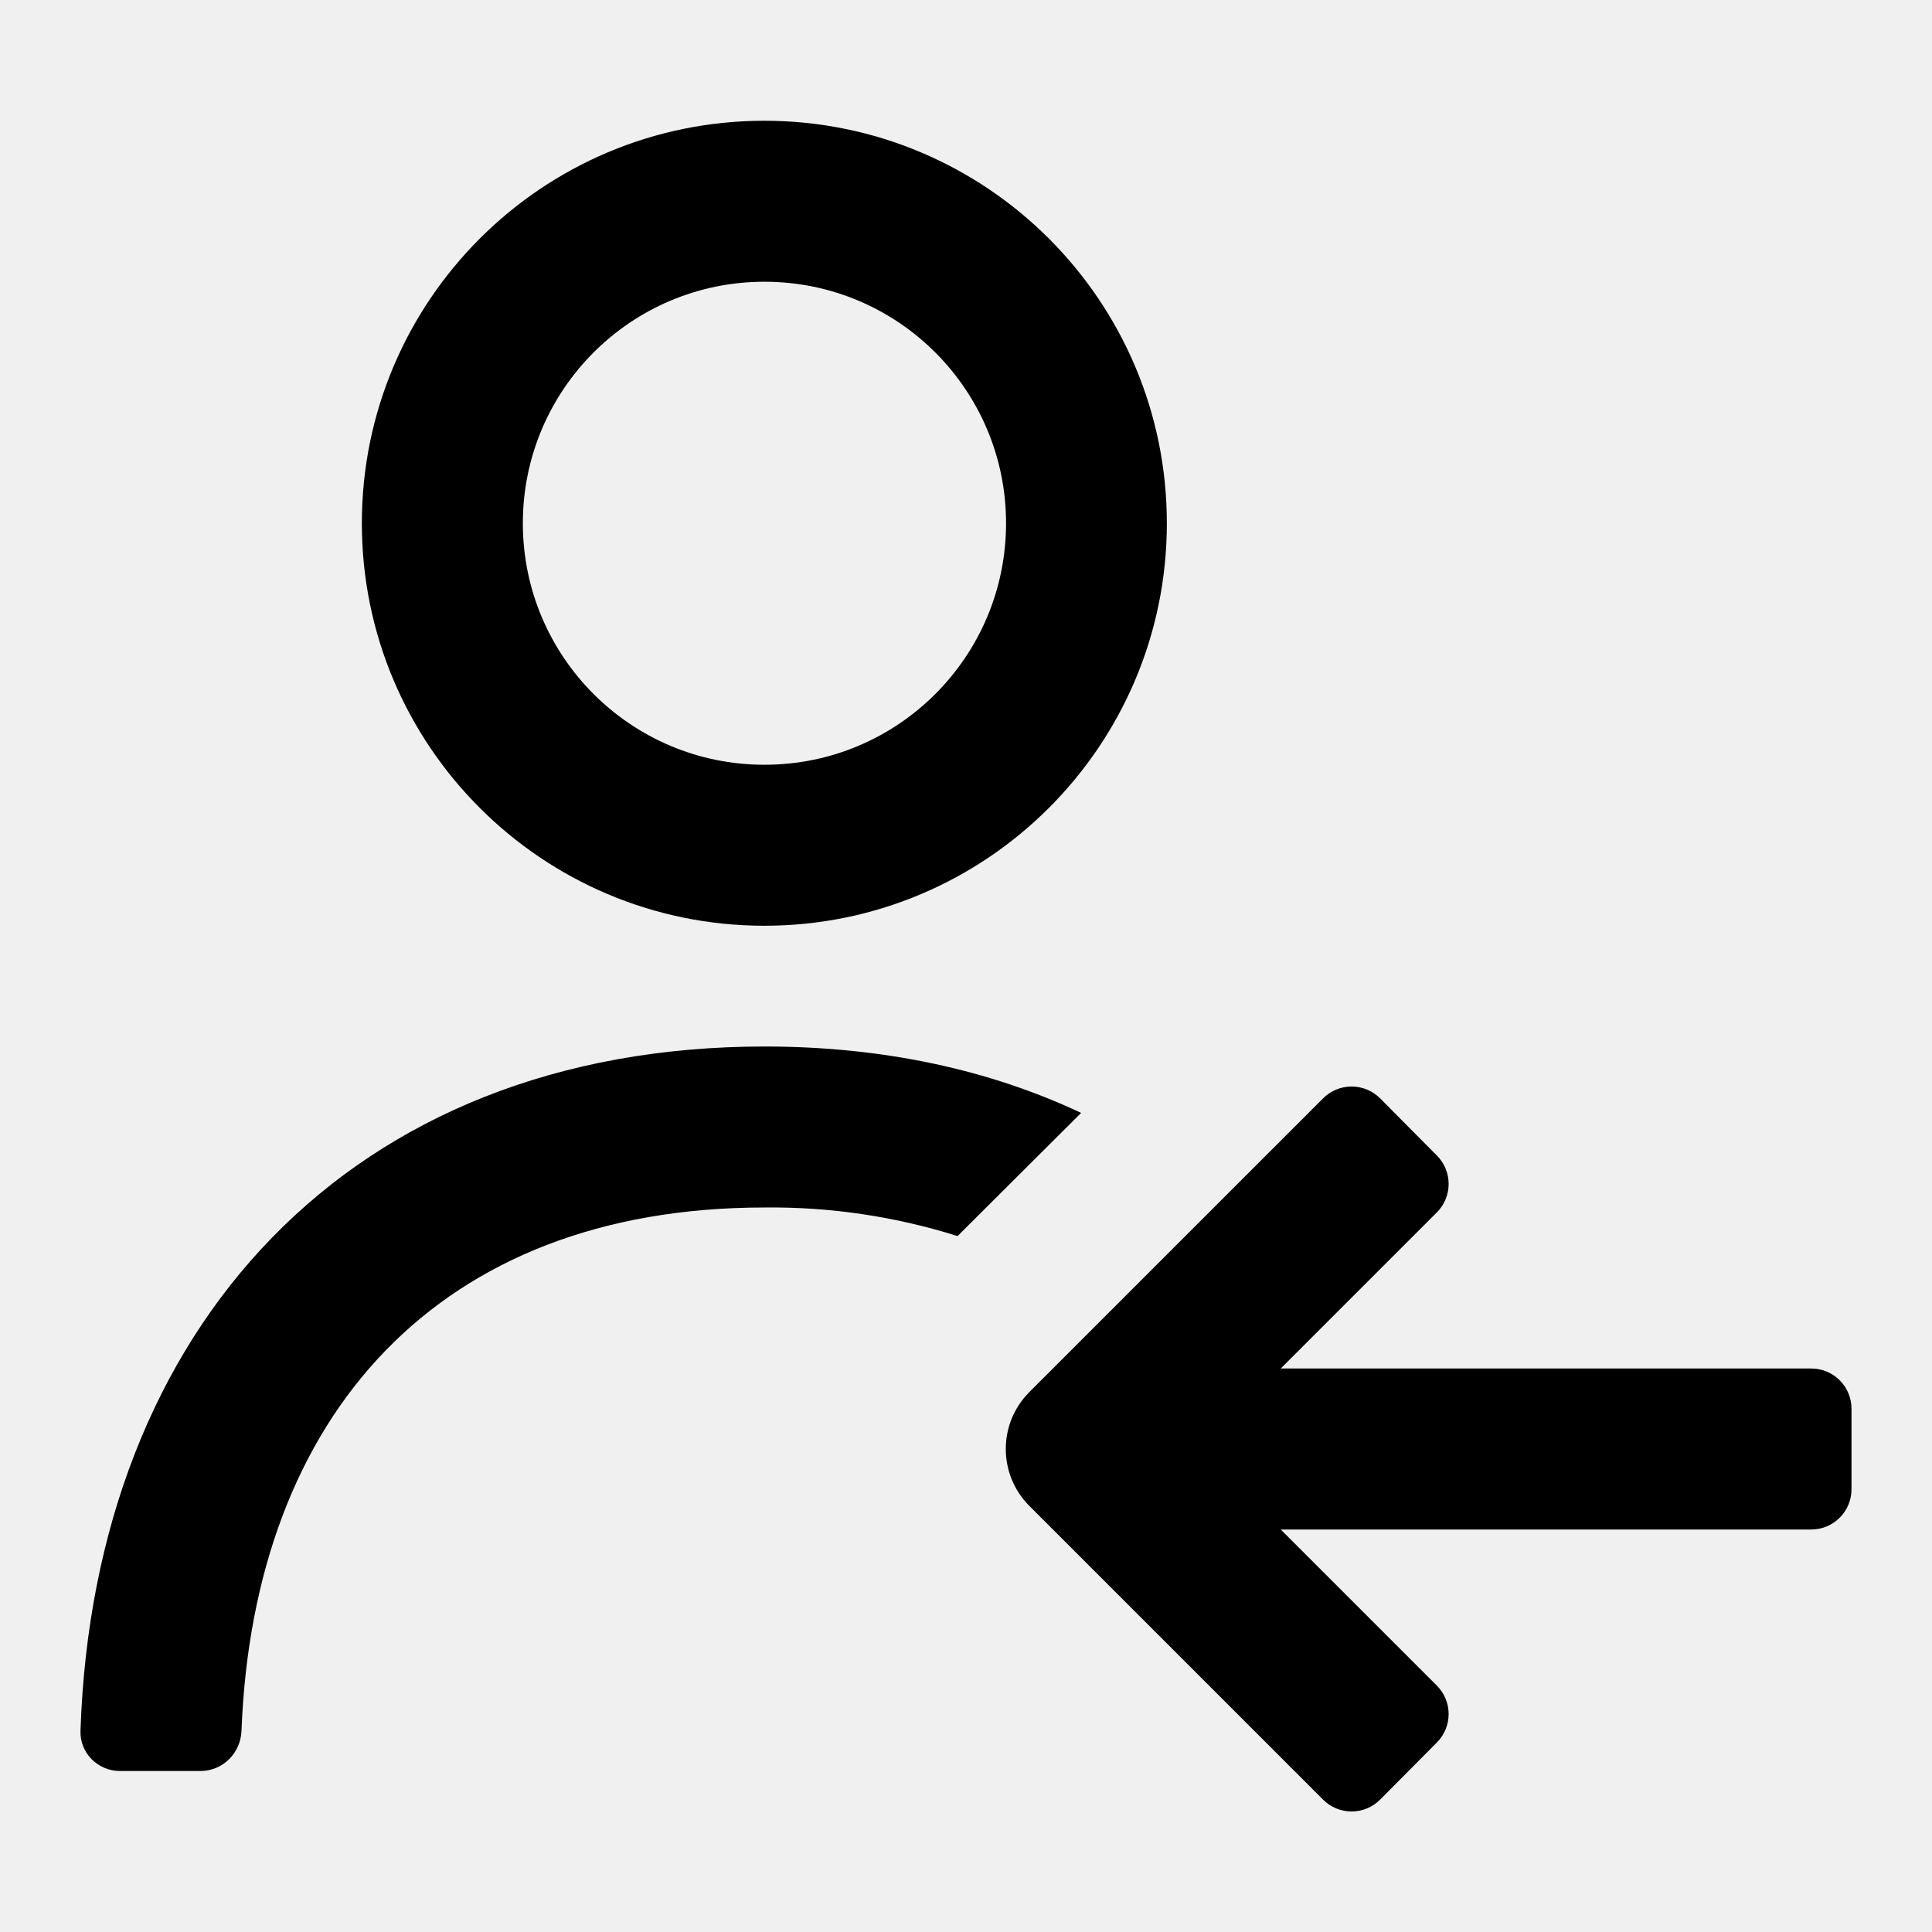
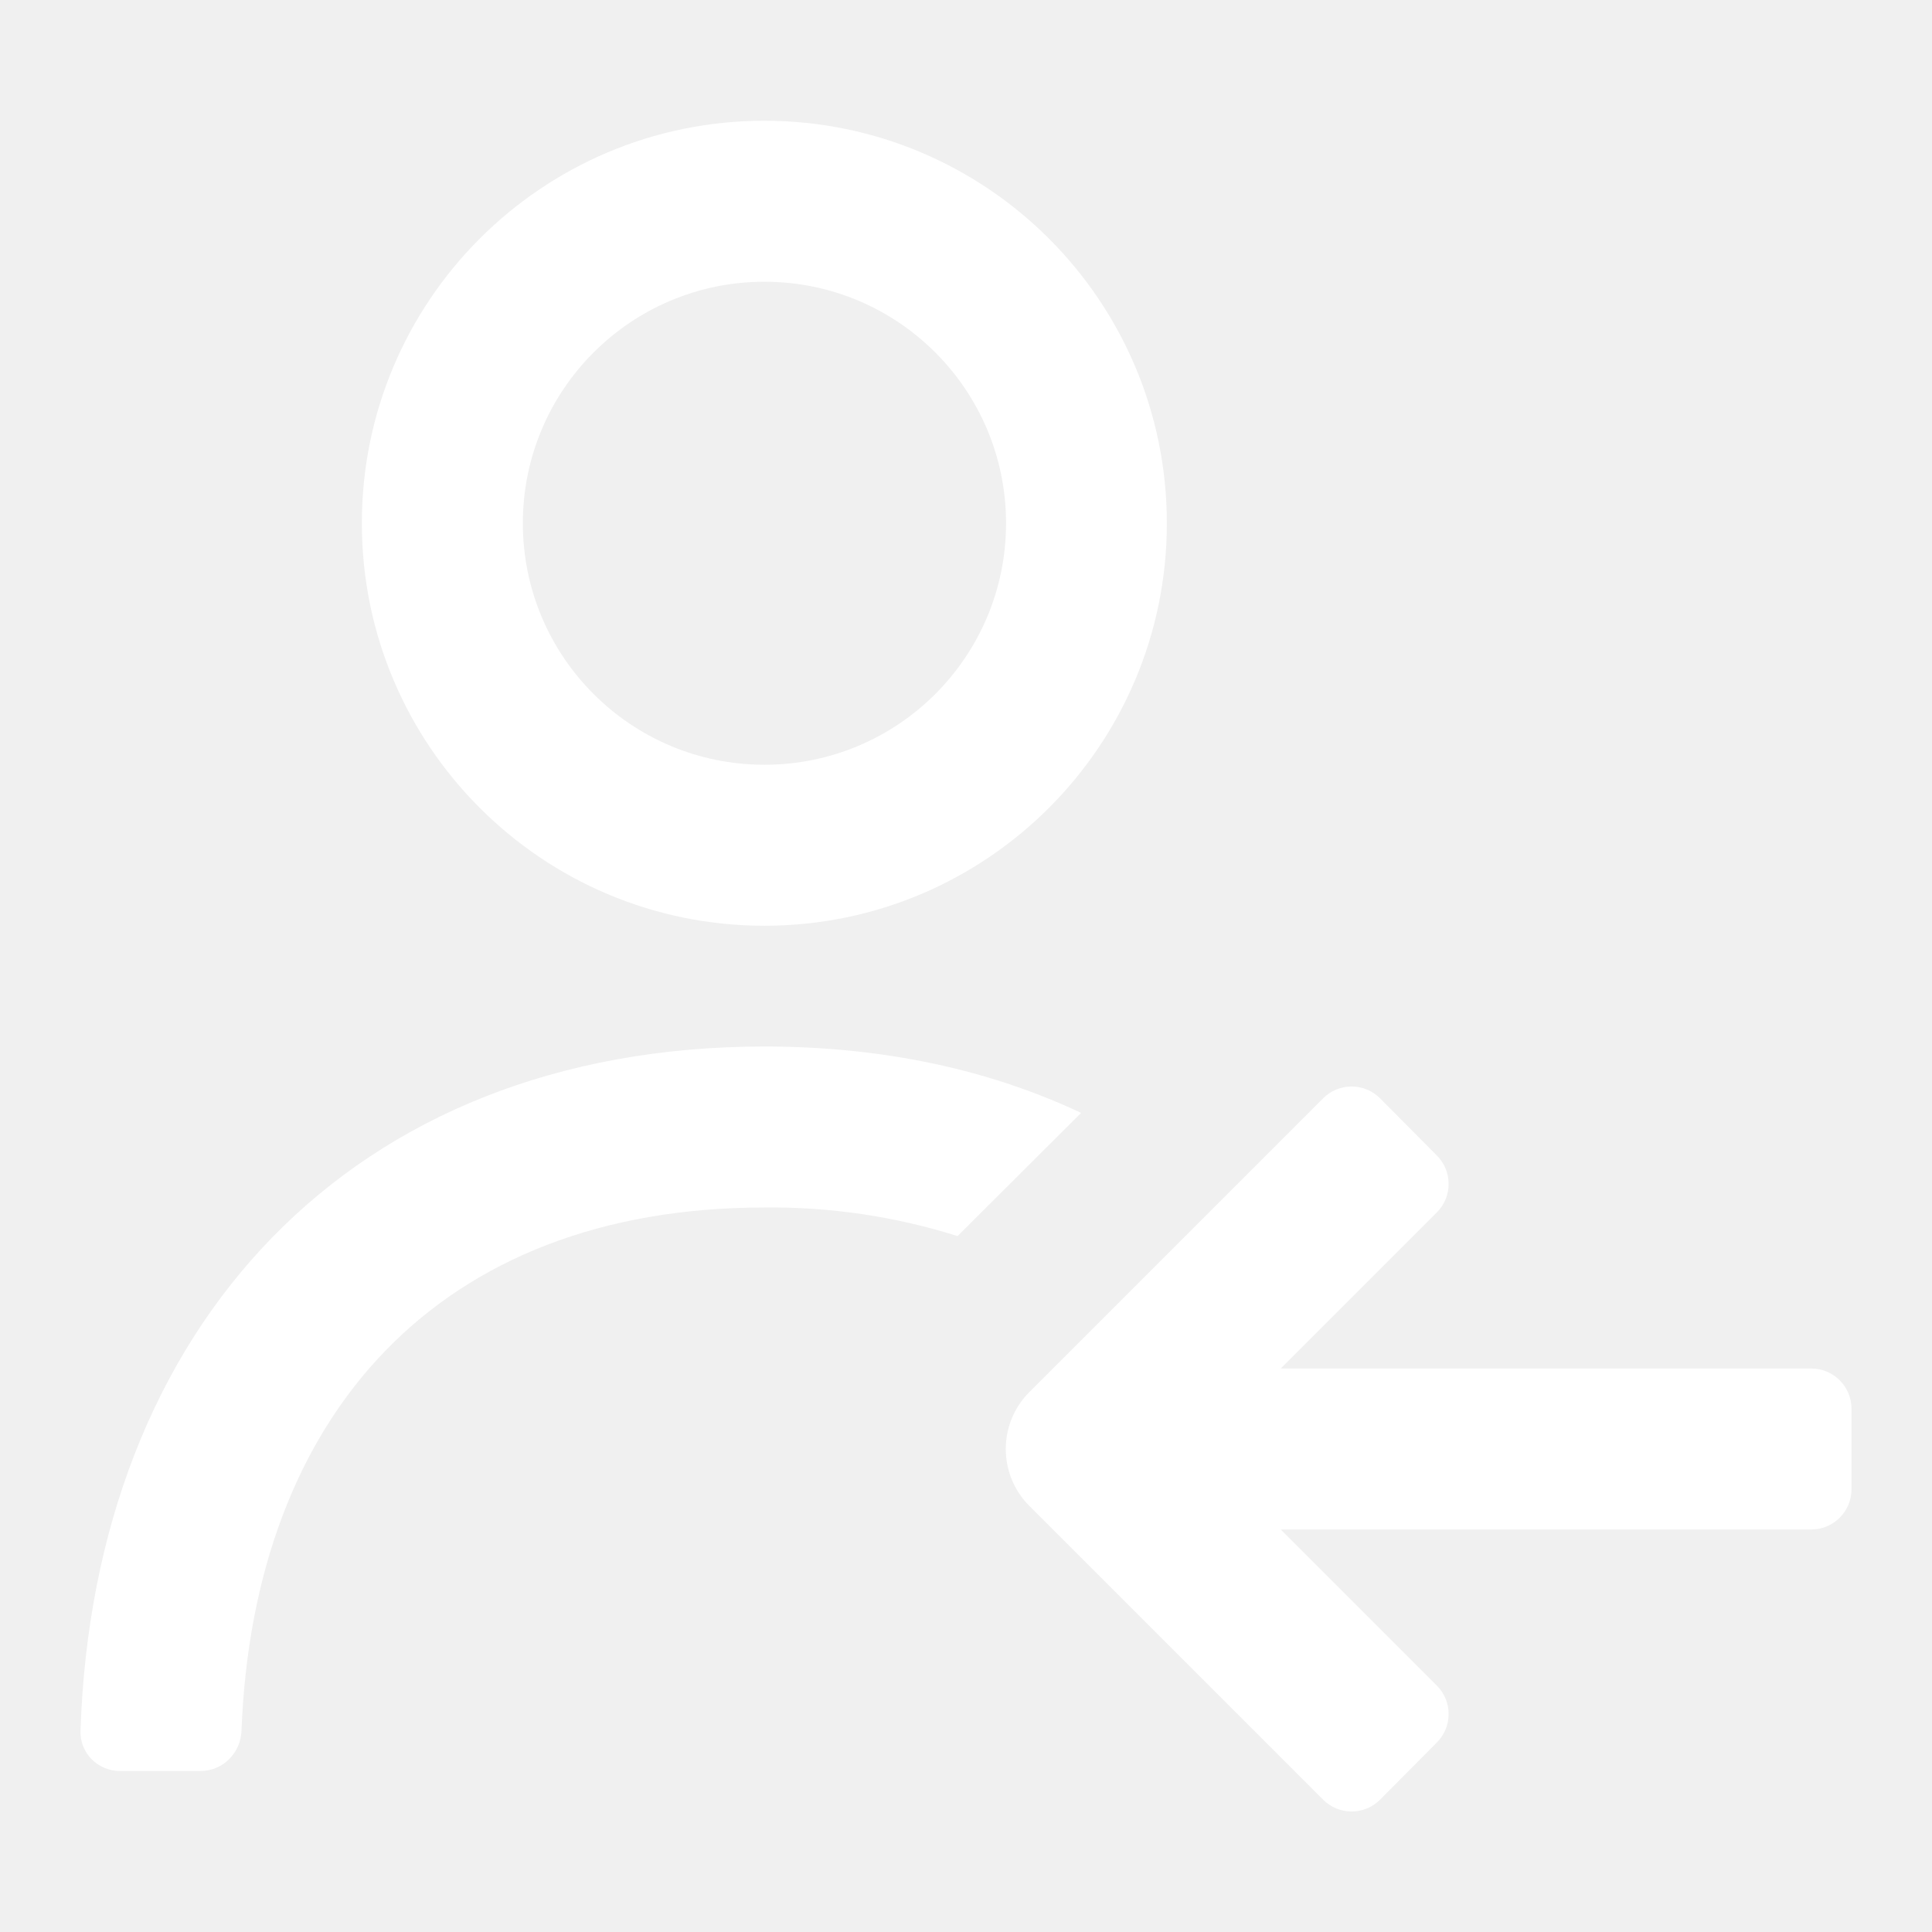
- <svg xmlns="http://www.w3.org/2000/svg" fill="currentColor" viewBox="0 0 48 48" width="1em" height="1em">
+ <svg xmlns="http://www.w3.org/2000/svg" fill="white" viewBox="0 0 48 48" width="1em" height="1em">
  <path d="M18.99 3a10 10 0 1 1 0 20 10 10 0 0 1 0-20Zm0 4a6 6 0 1 0 0 12.00A6 6 0 0 0 19 7ZM18.99 26c2.96 0 5.6.58 7.87 1.65l-3.07 3.06a15.38 15.38 0 0 0-4.8-.71C10.9 30 6.3 35.16 6 43c-.02.55-.46 1-1.02 1h-2c-.55 0-1-.45-.98-1C2.33 32.99 8.7 26 19 26ZM35.7 41.88 31.82 38H45a1 1 0 0 0 1-1v-2a1 1 0 0 0-1-1H31.82l3.88-3.88a1 1 0 0 0 0-1.41l-1.41-1.42a1 1 0 0 0-1.42 0l-7.3 7.3a2 2 0 0 0 0 2.82l7.3 7.3a1 1 0 0 0 1.42 0l1.41-1.42a1 1 0 0 0 0-1.41Z" />
</svg>
